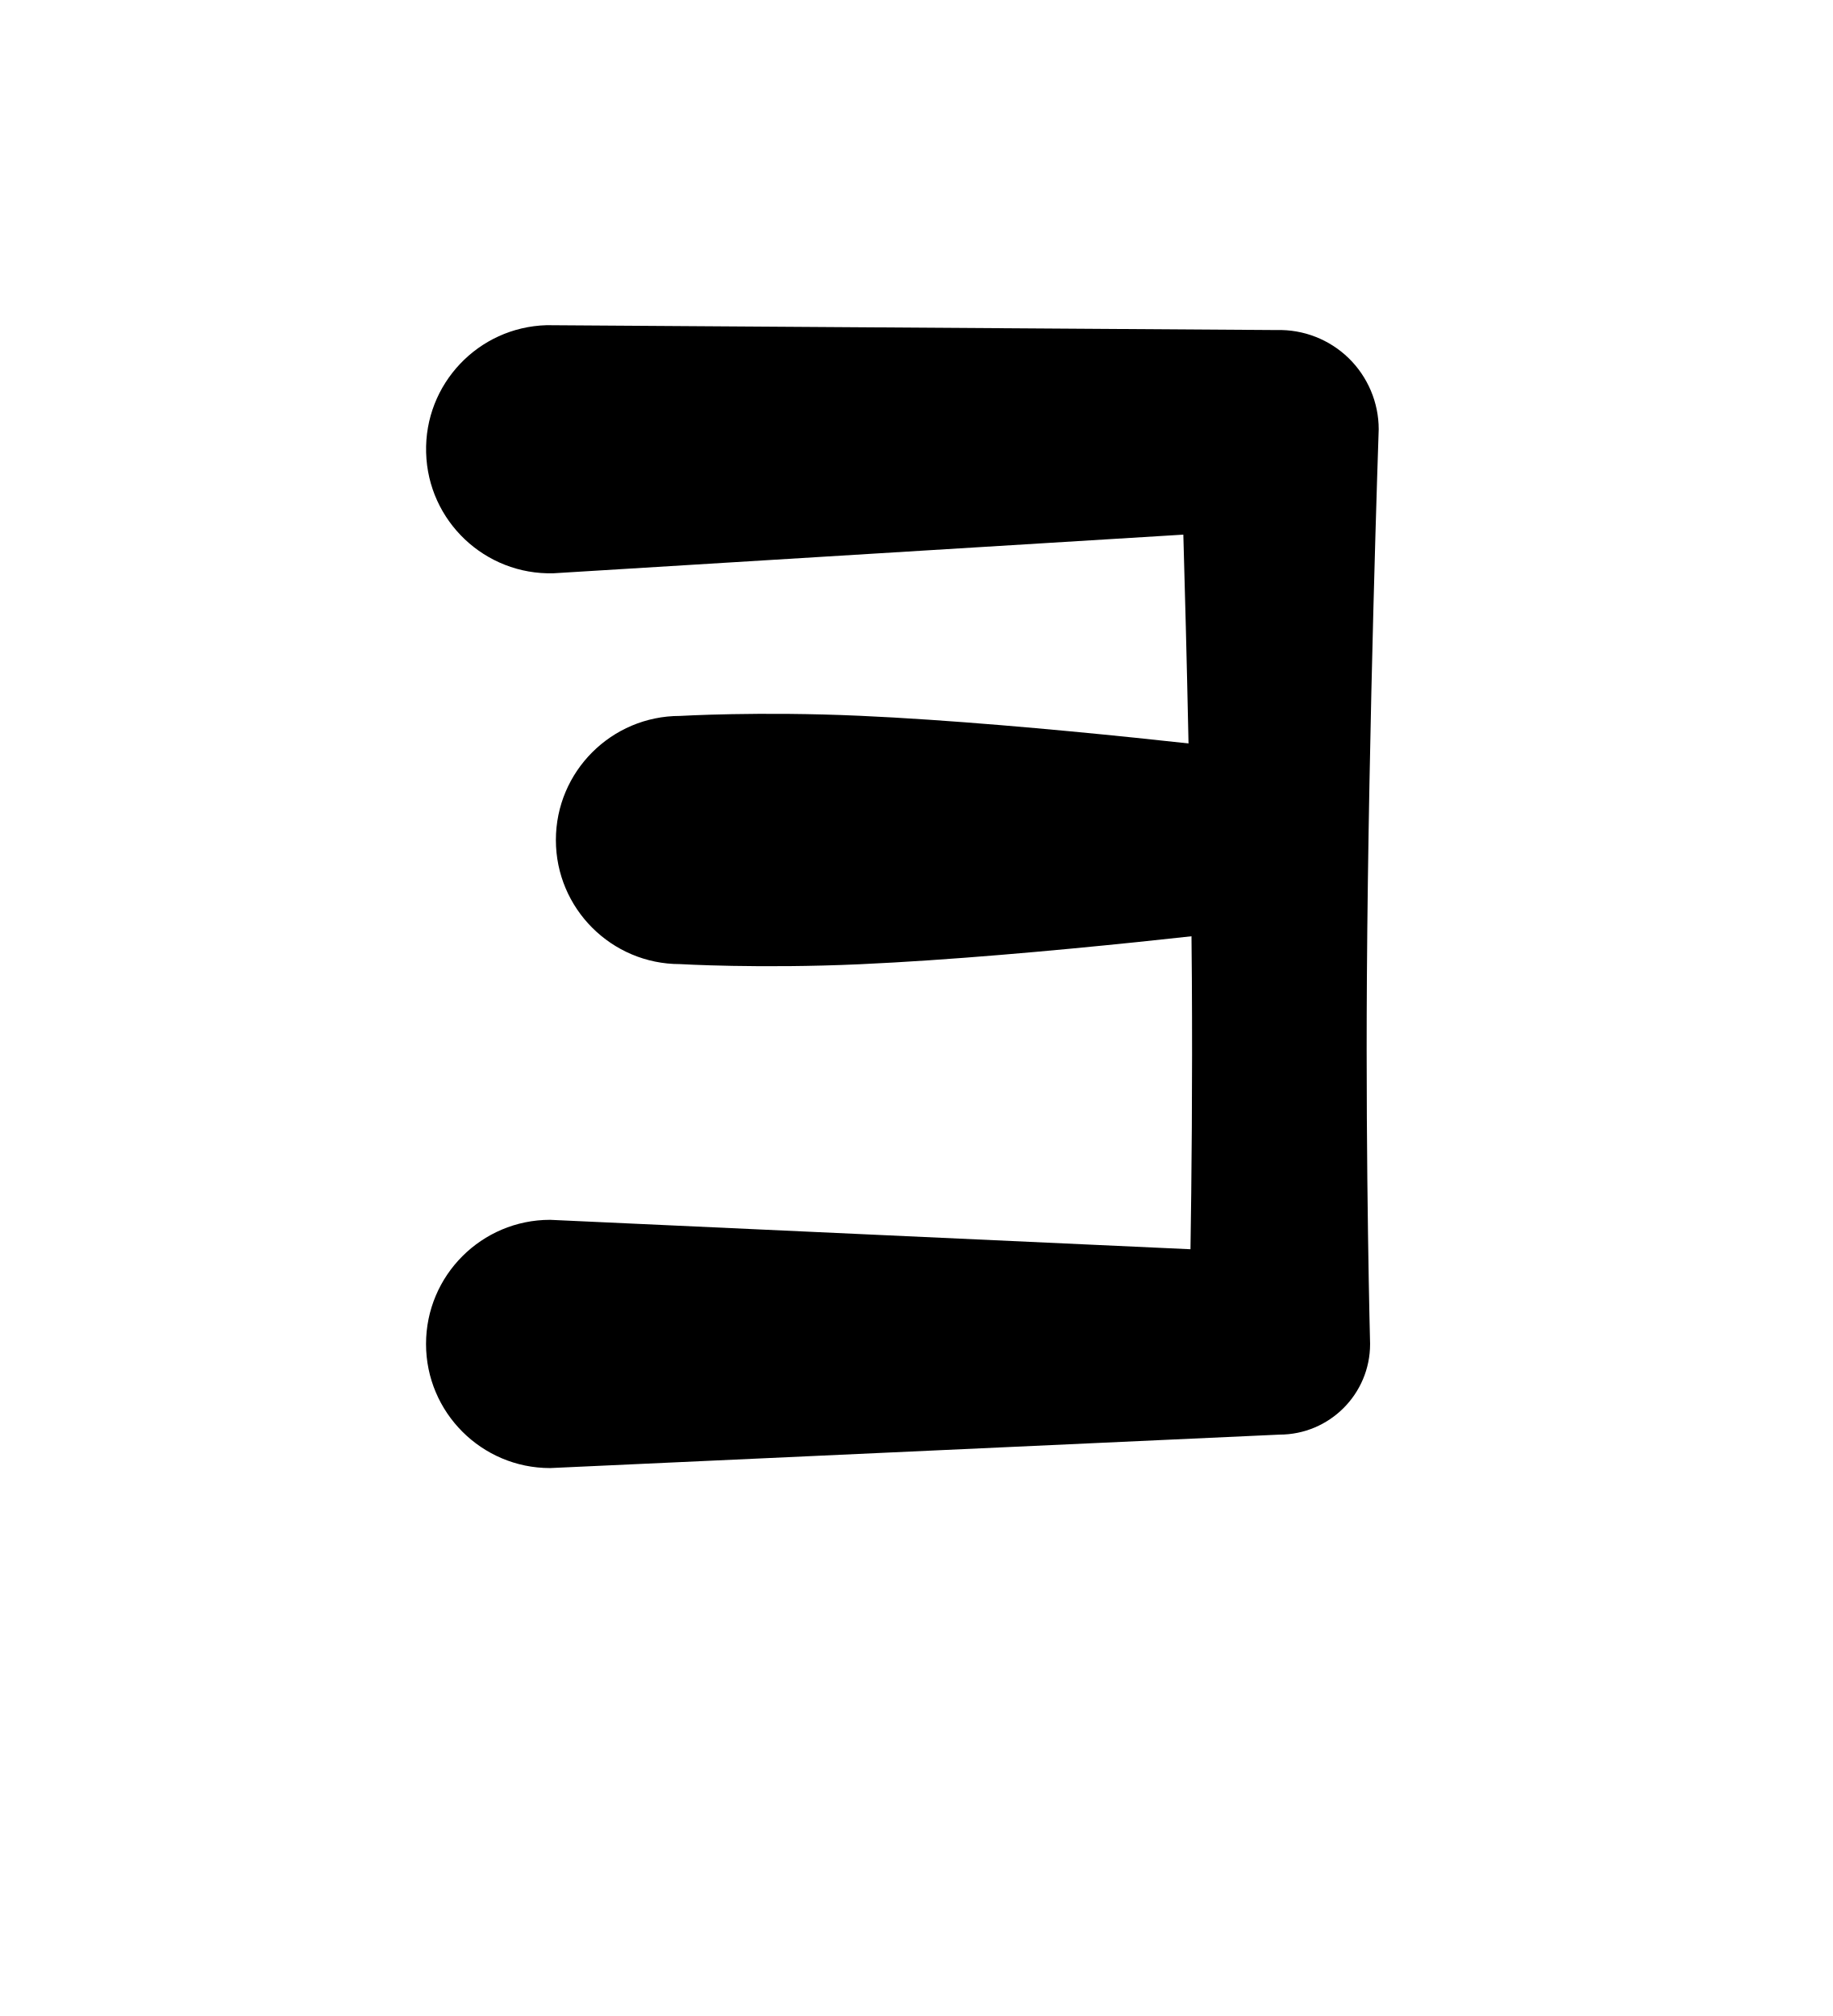
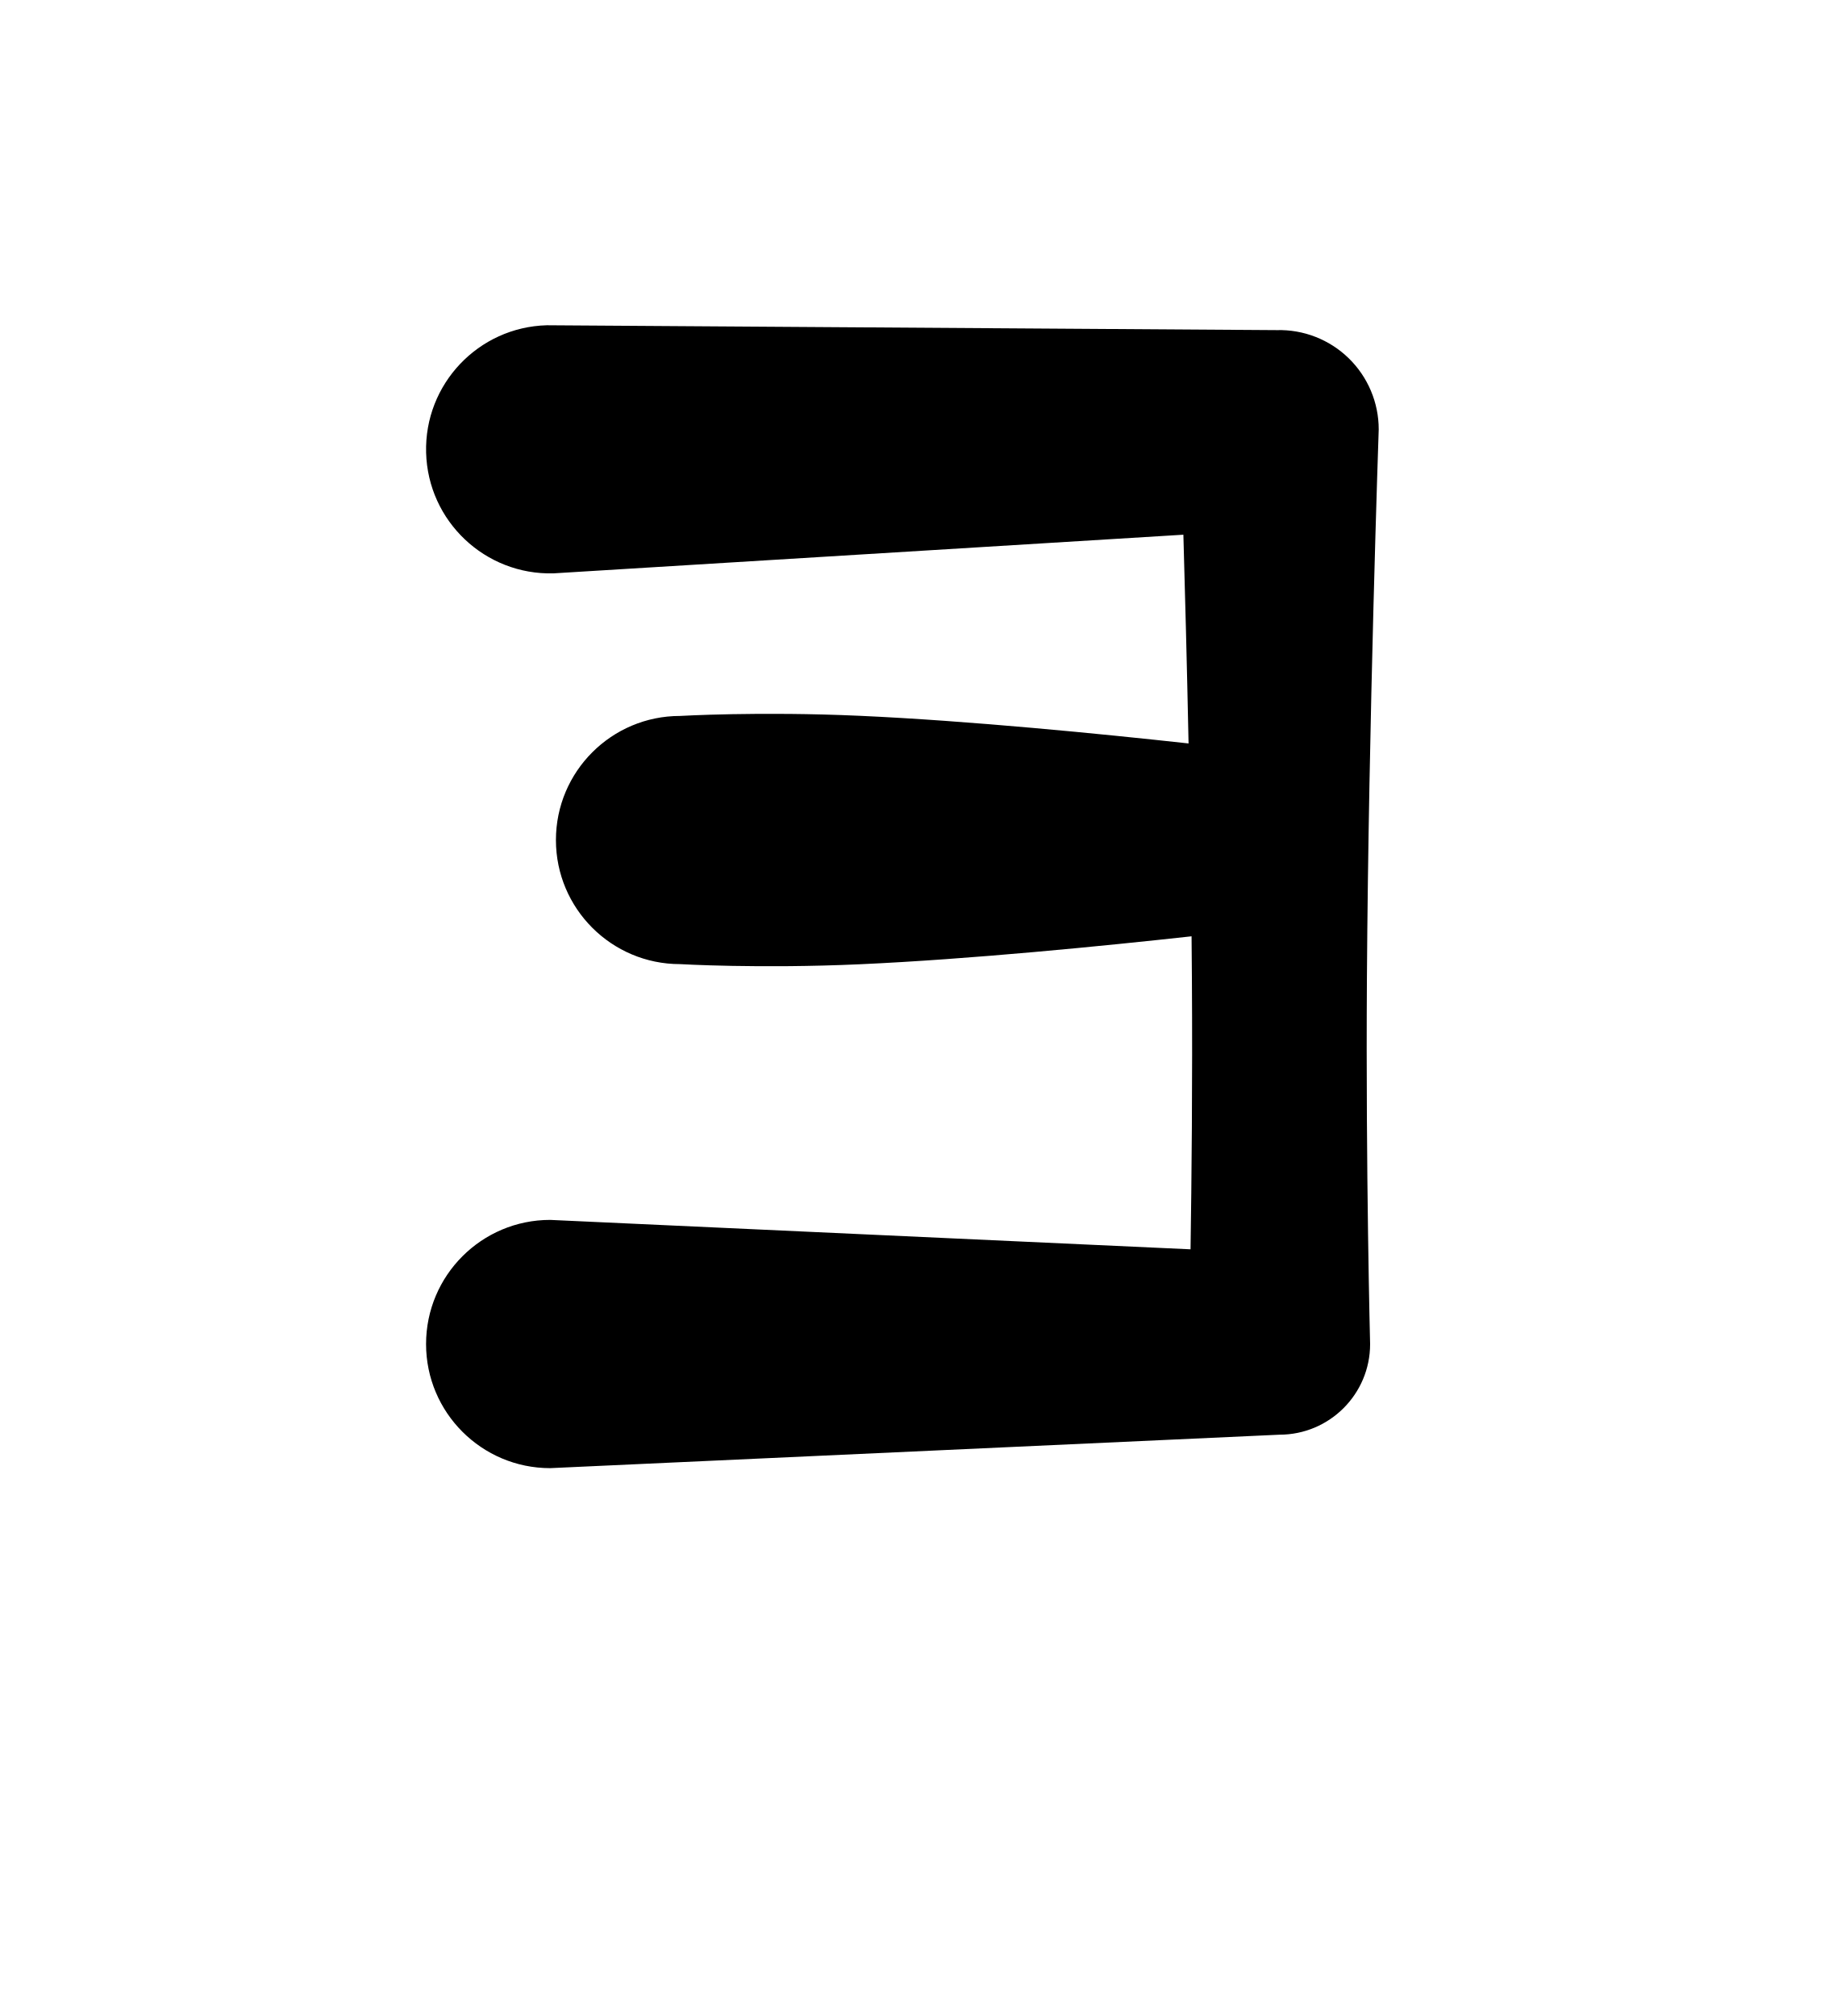
<svg xmlns="http://www.w3.org/2000/svg" clip-rule="evenodd" fill-rule="evenodd" stroke-linejoin="round" stroke-miterlimit="2" version="1.1" viewBox="0 0 200 220" xml:space="preserve">
  <g transform="translate(-400 -880)">
-     <g transform="translate(-1610.4)">
-       <path d="m2070.8 942.56 68.73-4.217c0.34 11.834 0.82 30.956 0.93 48.394 0.07 11.436-0.03 22.139-0.15 29.589l-69.88-3.21c-7.47 0-13.54 6.07-13.54 13.55 0 7.47 6.07 13.54 13.54 13.54l79.58-3.65c5.47 0 9.9-4.43 9.9-9.89 0 0-0.49-18.71-0.35-39.929 0.18-27.803 1.29-59.888 1.29-59.888 0-2.925-1.19-5.726-3.28-7.767-2.1-2.04-4.93-3.145-7.86-3.065l-79.65-0.53c-7.47 0.204-13.37 6.436-13.16 13.907 0.2 7.471 6.43 13.37 13.9 13.166z" />
-       <path d="m2084.6 985.21s8.65 0.509 19.63 0.015c19.4-0.873 45.78-4.162 45.78-4.162 5.18 0 9.39-4.209 9.39-9.394s-4.21-9.395-9.39-9.395c0 0-26.38-3.289-45.78-4.162-10.98-0.494-19.63 0.015-19.63 0.015-7.47 0-13.54 6.068-13.54 13.542s6.07 13.541 13.54 13.541z" />
-     </g>
+     <path d="m529.7 961.13c-9.454-1.037-23.973-2.481-35.871-3.016-10.98-0.494-19.622 0.015-19.622 0.015-7.474 0-13.542 6.068-13.542 13.542s6.068 13.541 13.542 13.541c0 0 8.642 0.509 19.622 0.015 12.036-0.541 26.753-2.012 36.199-3.051 0.015 1.533 0.027 3.057 0.037 4.569 0.073 11.436-0.034 22.139-0.148 29.589l-69.881-3.21c-7.474 0-13.542 6.07-13.542 13.55 0 7.47 6.068 13.54 13.542 13.54l79.578-3.65c5.466 0 9.898-4.43 9.898-9.89 0 0-0.484-18.71-0.349-39.929 0.178-27.803 1.288-59.888 1.288-59.888 0-2.925-1.183-5.726-3.28-7.767-2.096-2.04-4.929-3.145-7.853-3.065l-79.652-0.53c-7.471 0.204-13.371 6.436-13.167 13.907s6.436 13.37 13.907 13.166l68.729-4.217c0.175 6.077 0.386 14.075 0.565 22.779z" />
  </g>
</svg>
